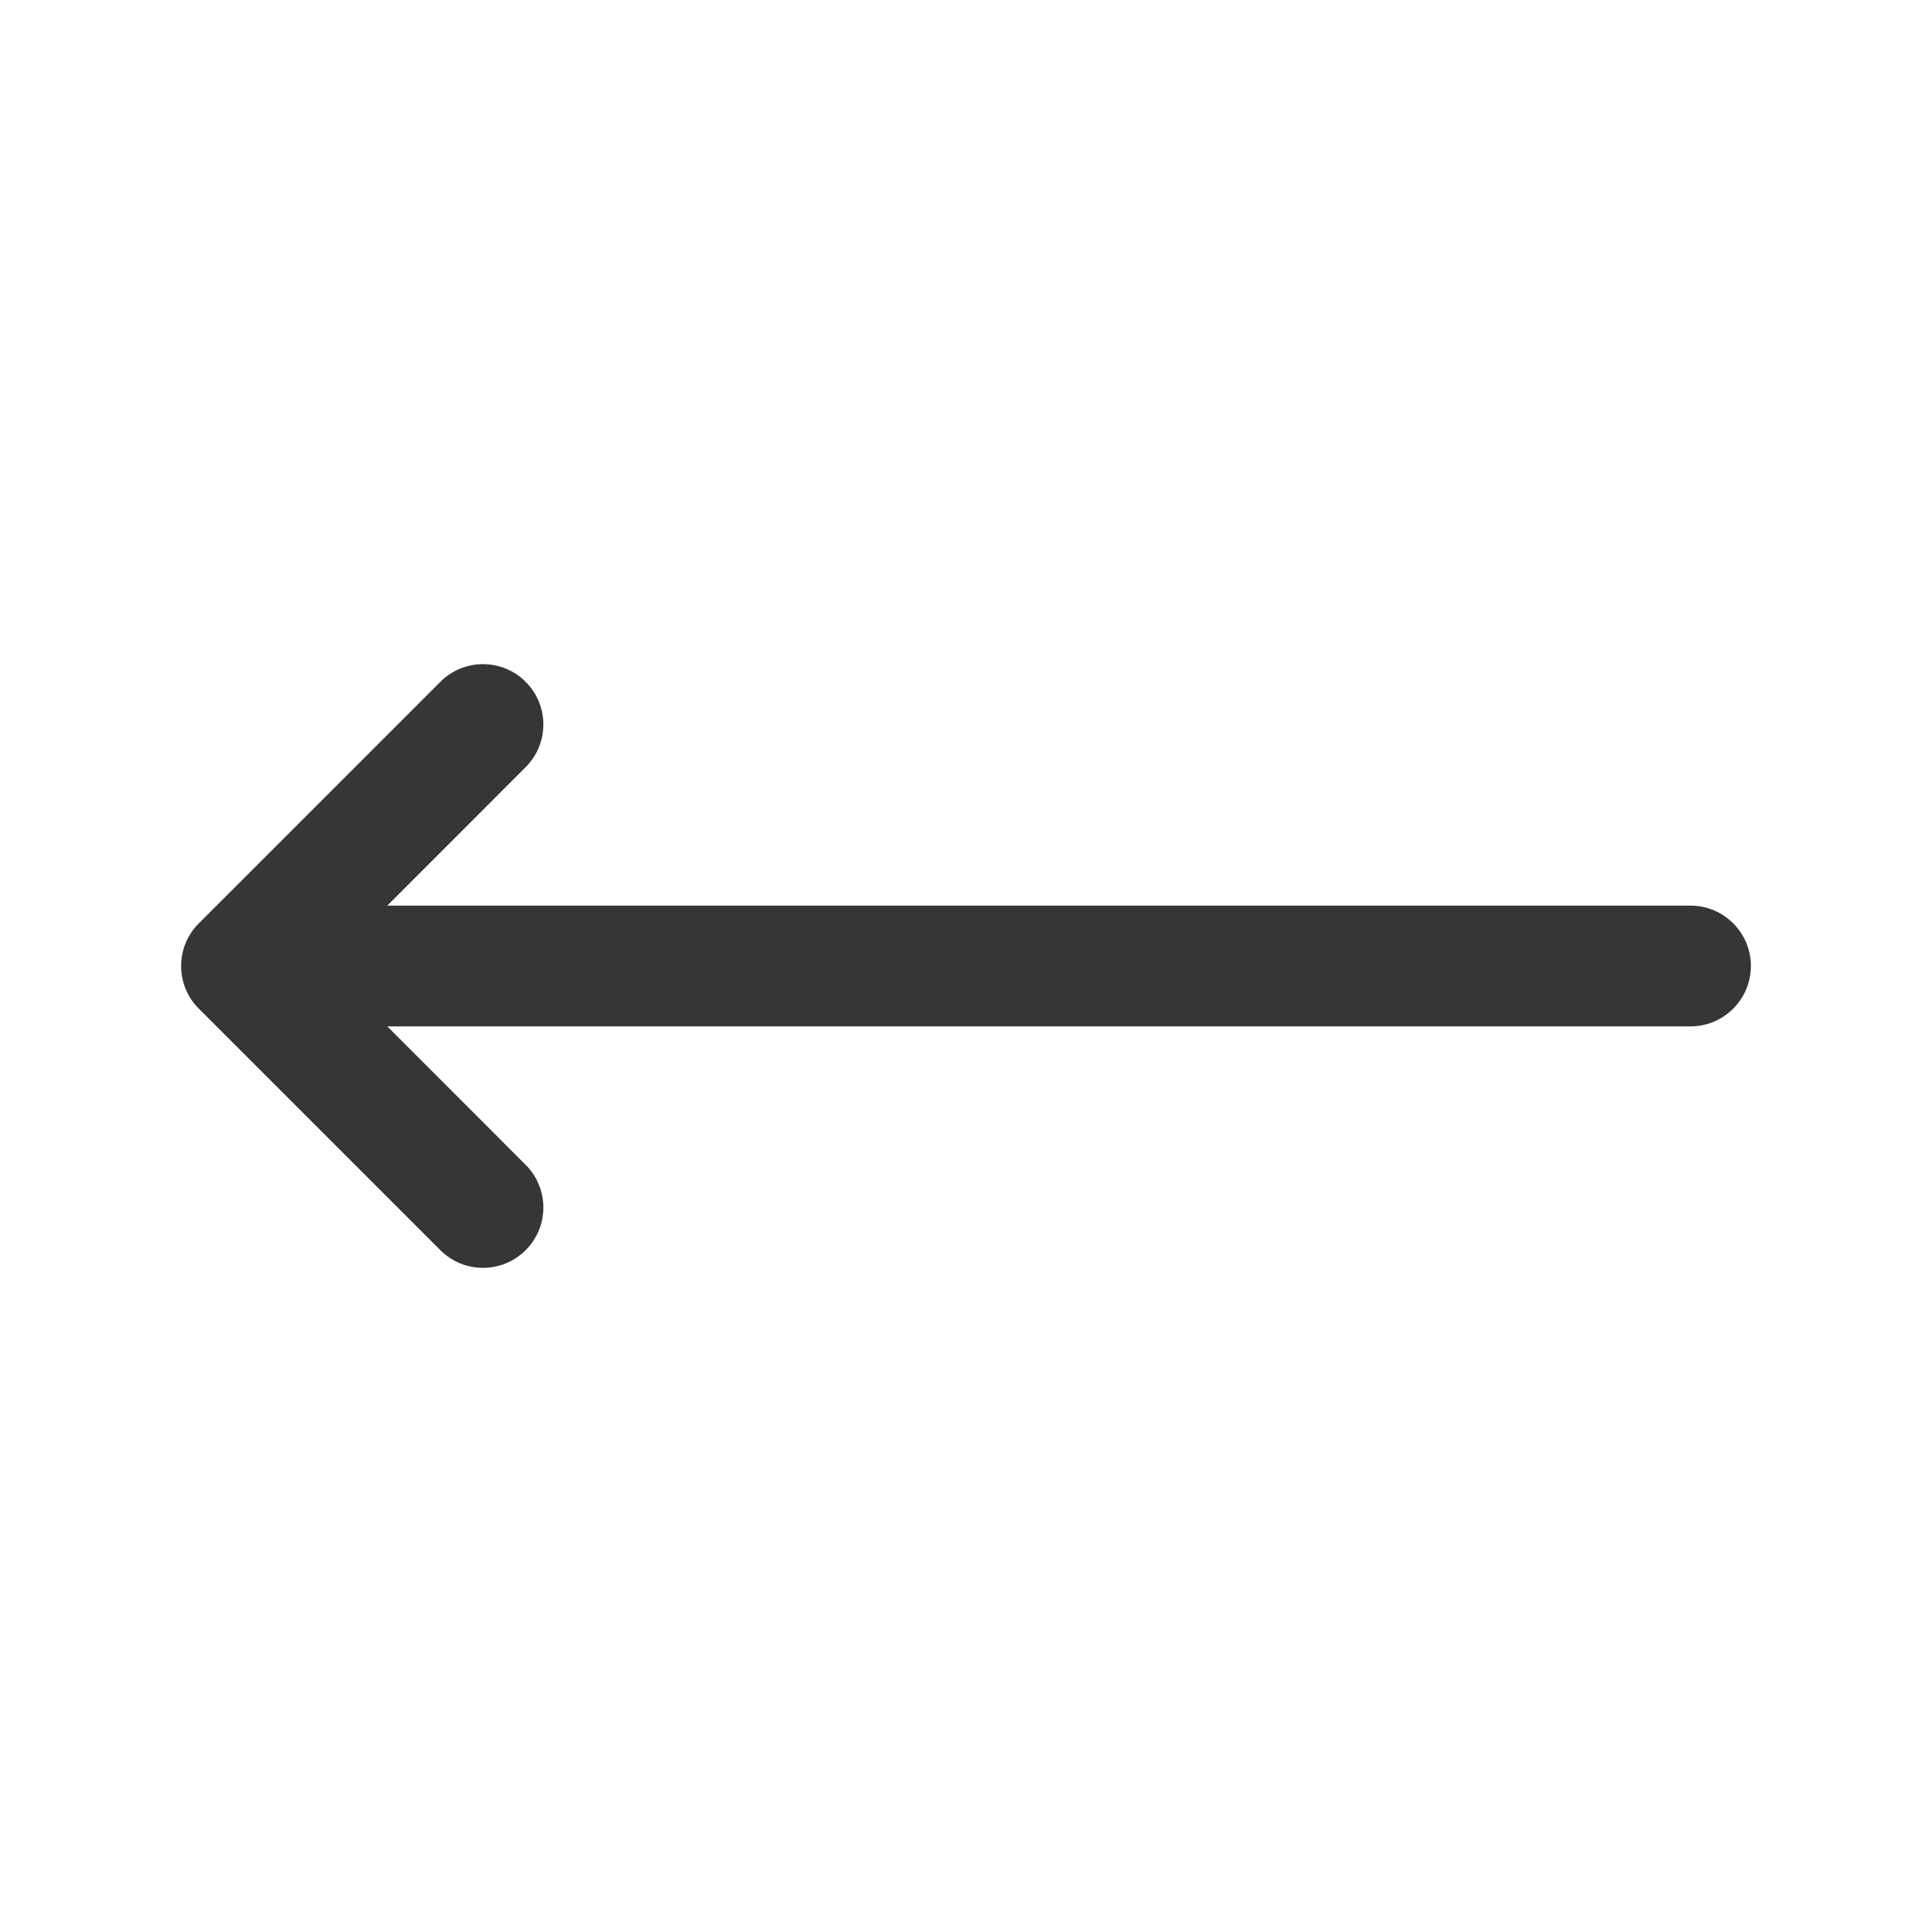
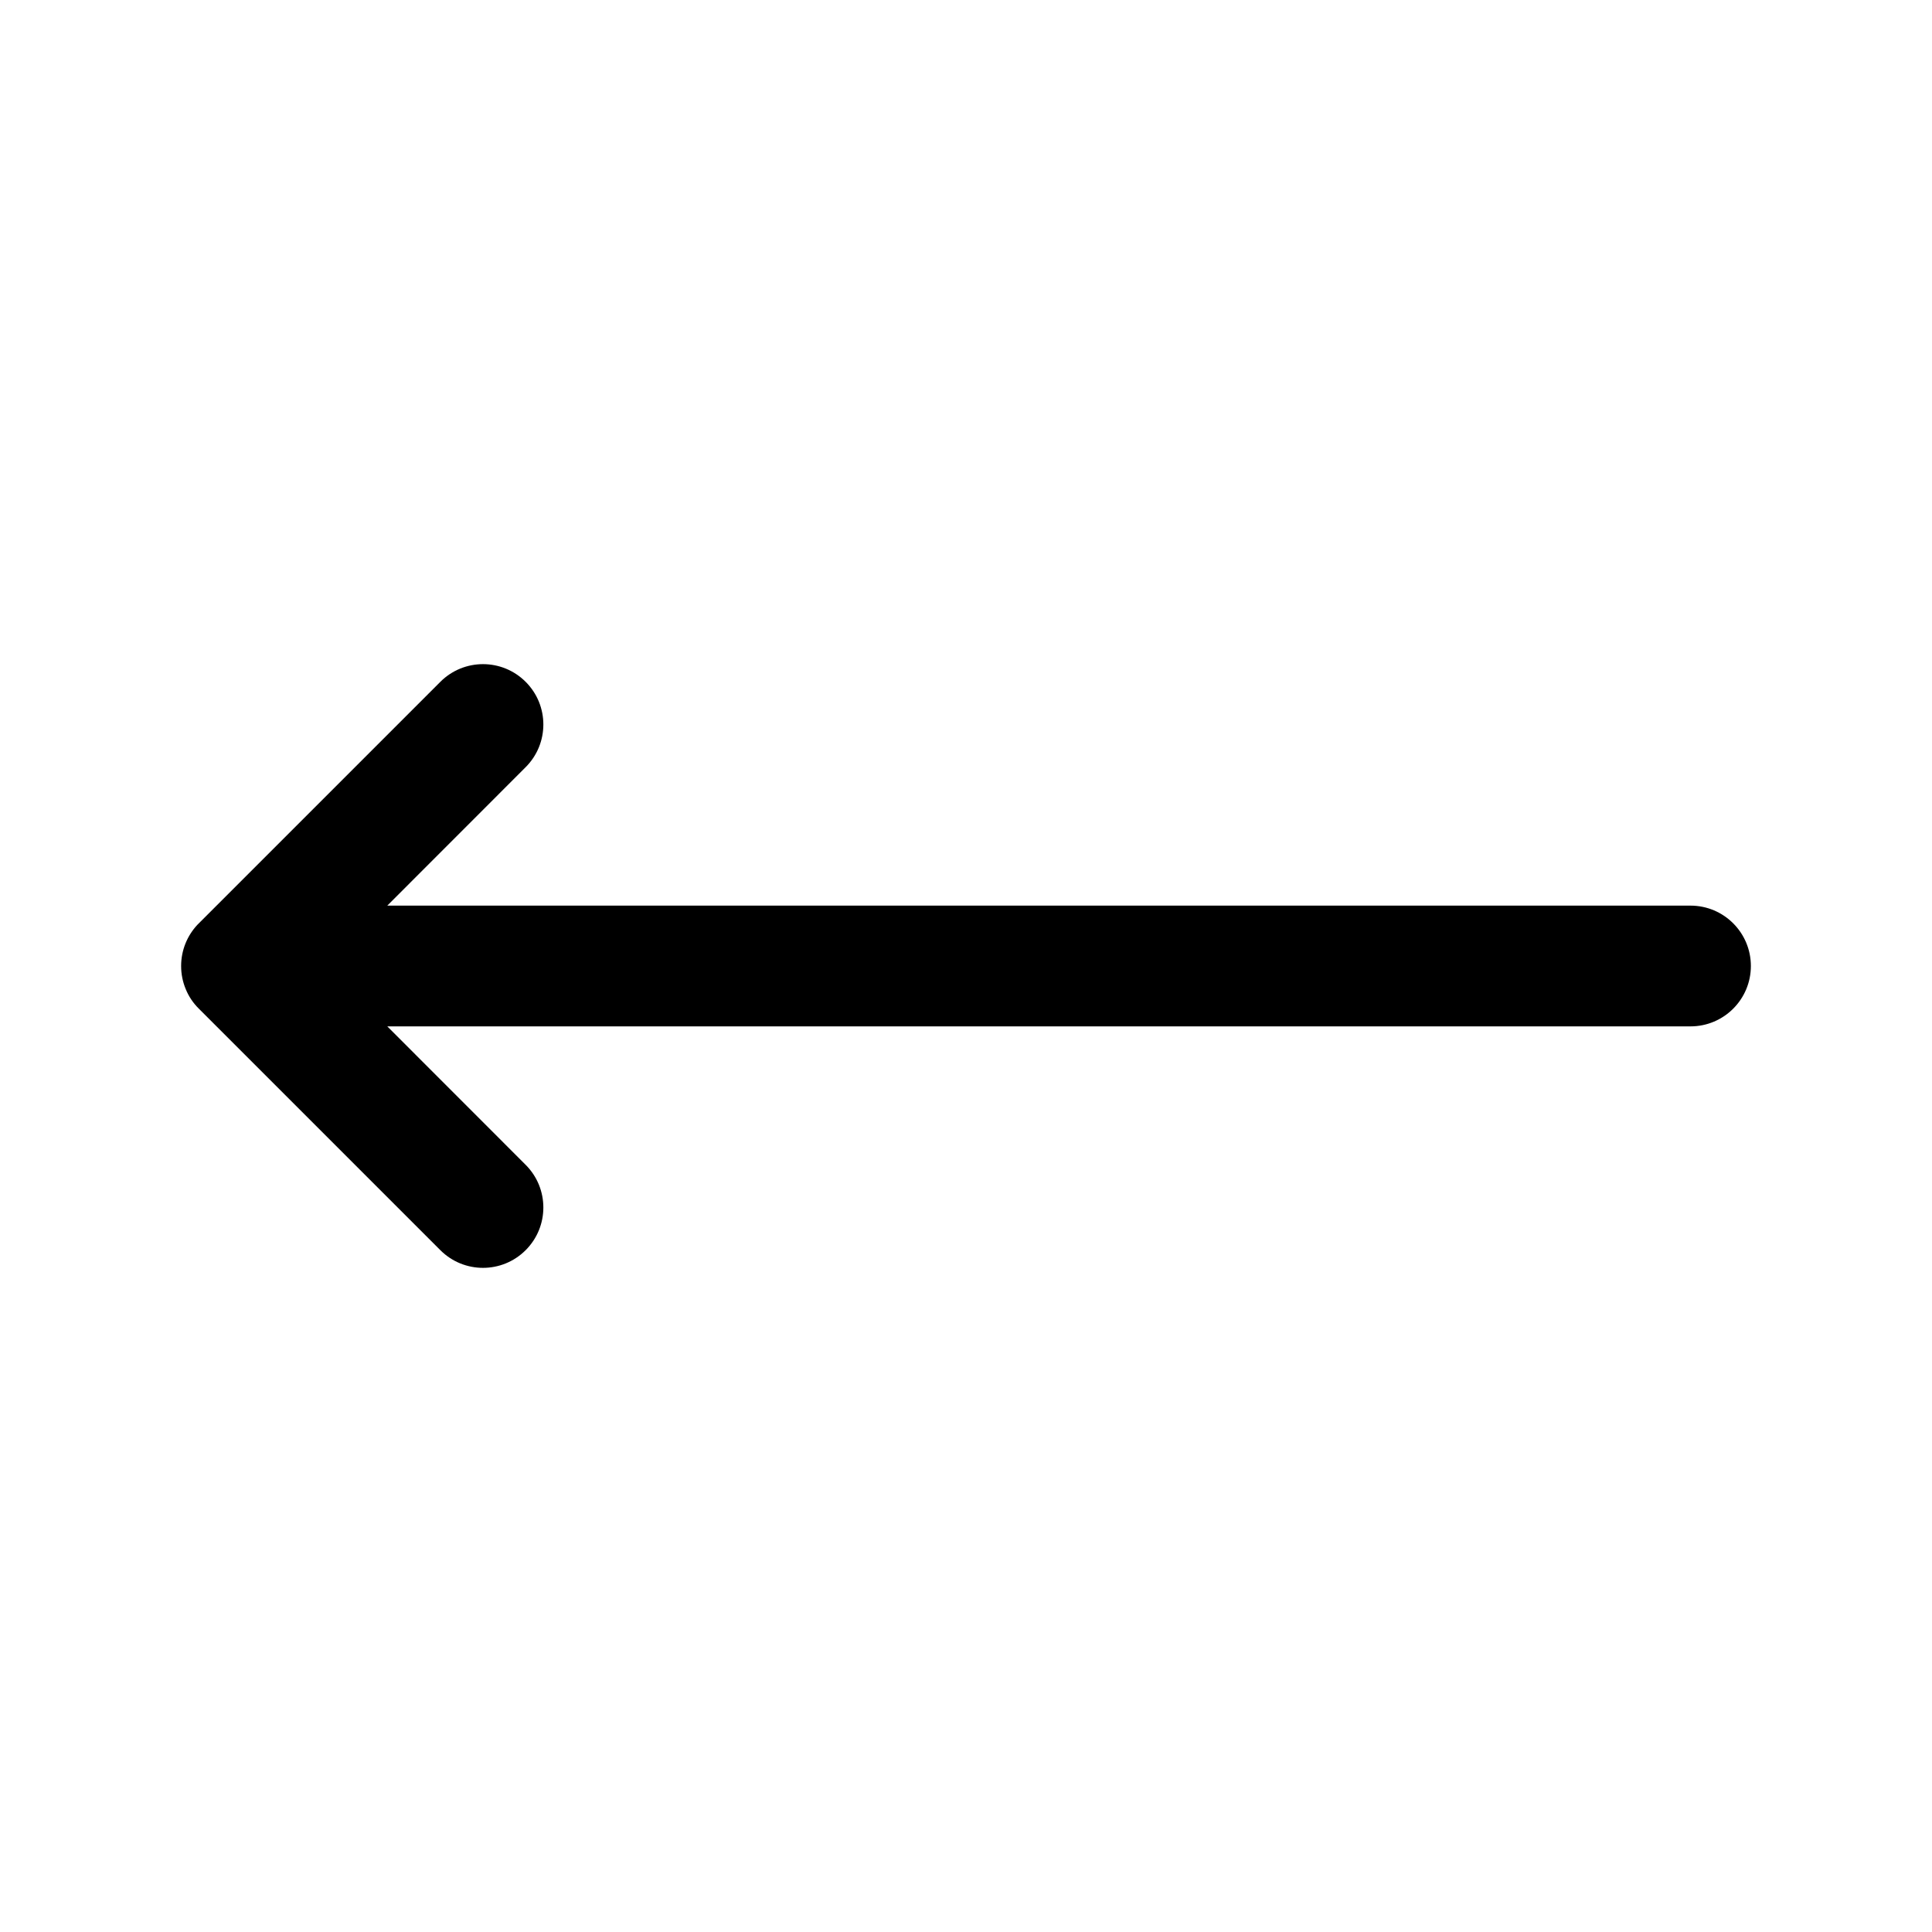
- <svg xmlns="http://www.w3.org/2000/svg" width="24" height="24" viewBox="0 0 24 24" fill="none">
-   <path d="M6.53 9.53C6.823 9.237 6.823 8.763 6.53 8.47C6.237 8.177 5.763 8.177 5.47 8.47L2.472 11.468C2.465 11.474 2.458 11.481 2.452 11.488C2.327 11.622 2.25 11.802 2.25 12C2.25 12.101 2.27 12.197 2.306 12.284C2.342 12.374 2.397 12.458 2.47 12.53L5.47 15.53C5.763 15.823 6.237 15.823 6.53 15.53C6.823 15.237 6.823 14.763 6.53 14.47L4.811 12.75H21C21.414 12.75 21.75 12.414 21.75 12C21.75 11.586 21.414 11.25 21 11.25H4.811L6.53 9.53Z" fill="#363538" />
+ <svg xmlns="http://www.w3.org/2000/svg" width="24" height="24" viewBox="0 0 24 24" fill="currentColor">
+   <path d="M6.53 9.53C6.823 9.237 6.823 8.763 6.53 8.47C6.237 8.177 5.763 8.177 5.47 8.47L2.472 11.468C2.465 11.474 2.458 11.481 2.452 11.488C2.327 11.622 2.25 11.802 2.25 12C2.25 12.101 2.27 12.197 2.306 12.284C2.342 12.374 2.397 12.458 2.47 12.53L5.47 15.53C5.763 15.823 6.237 15.823 6.53 15.53C6.823 15.237 6.823 14.763 6.53 14.47L4.811 12.75H21C21.414 12.75 21.75 12.414 21.75 12C21.75 11.586 21.414 11.25 21 11.25H4.811L6.53 9.53Z" fill="currentColor" />
</svg>
